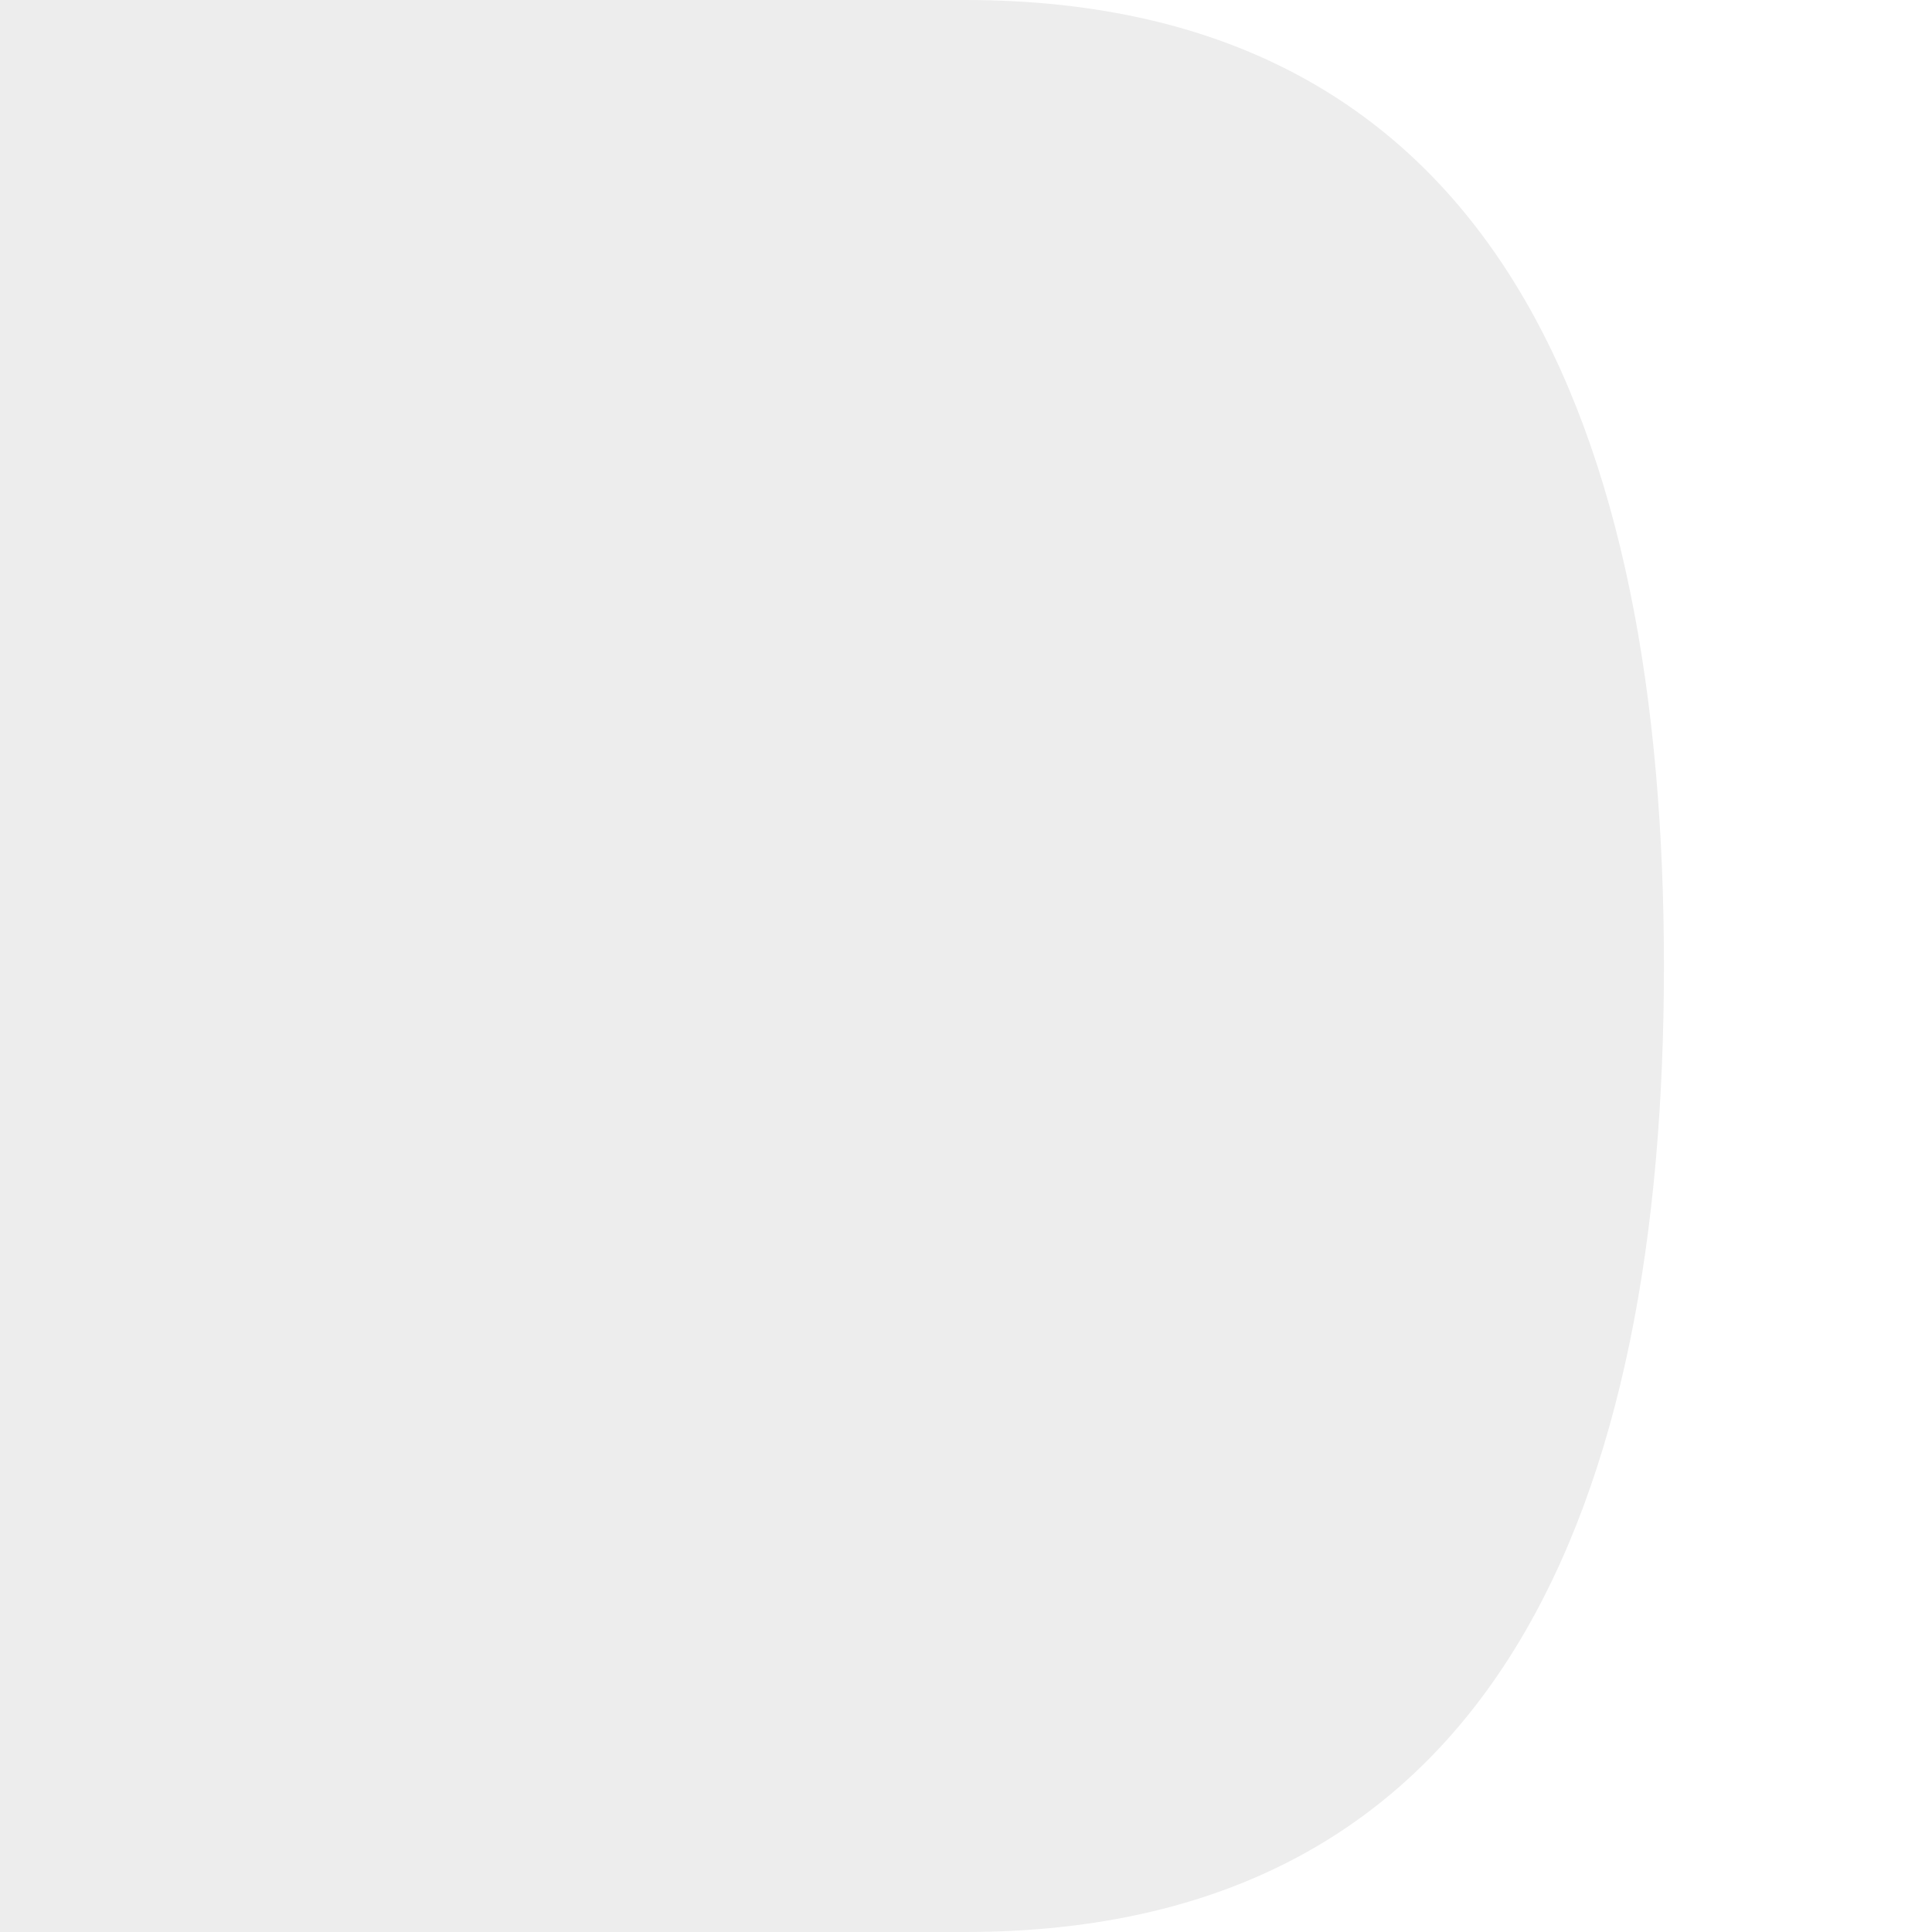
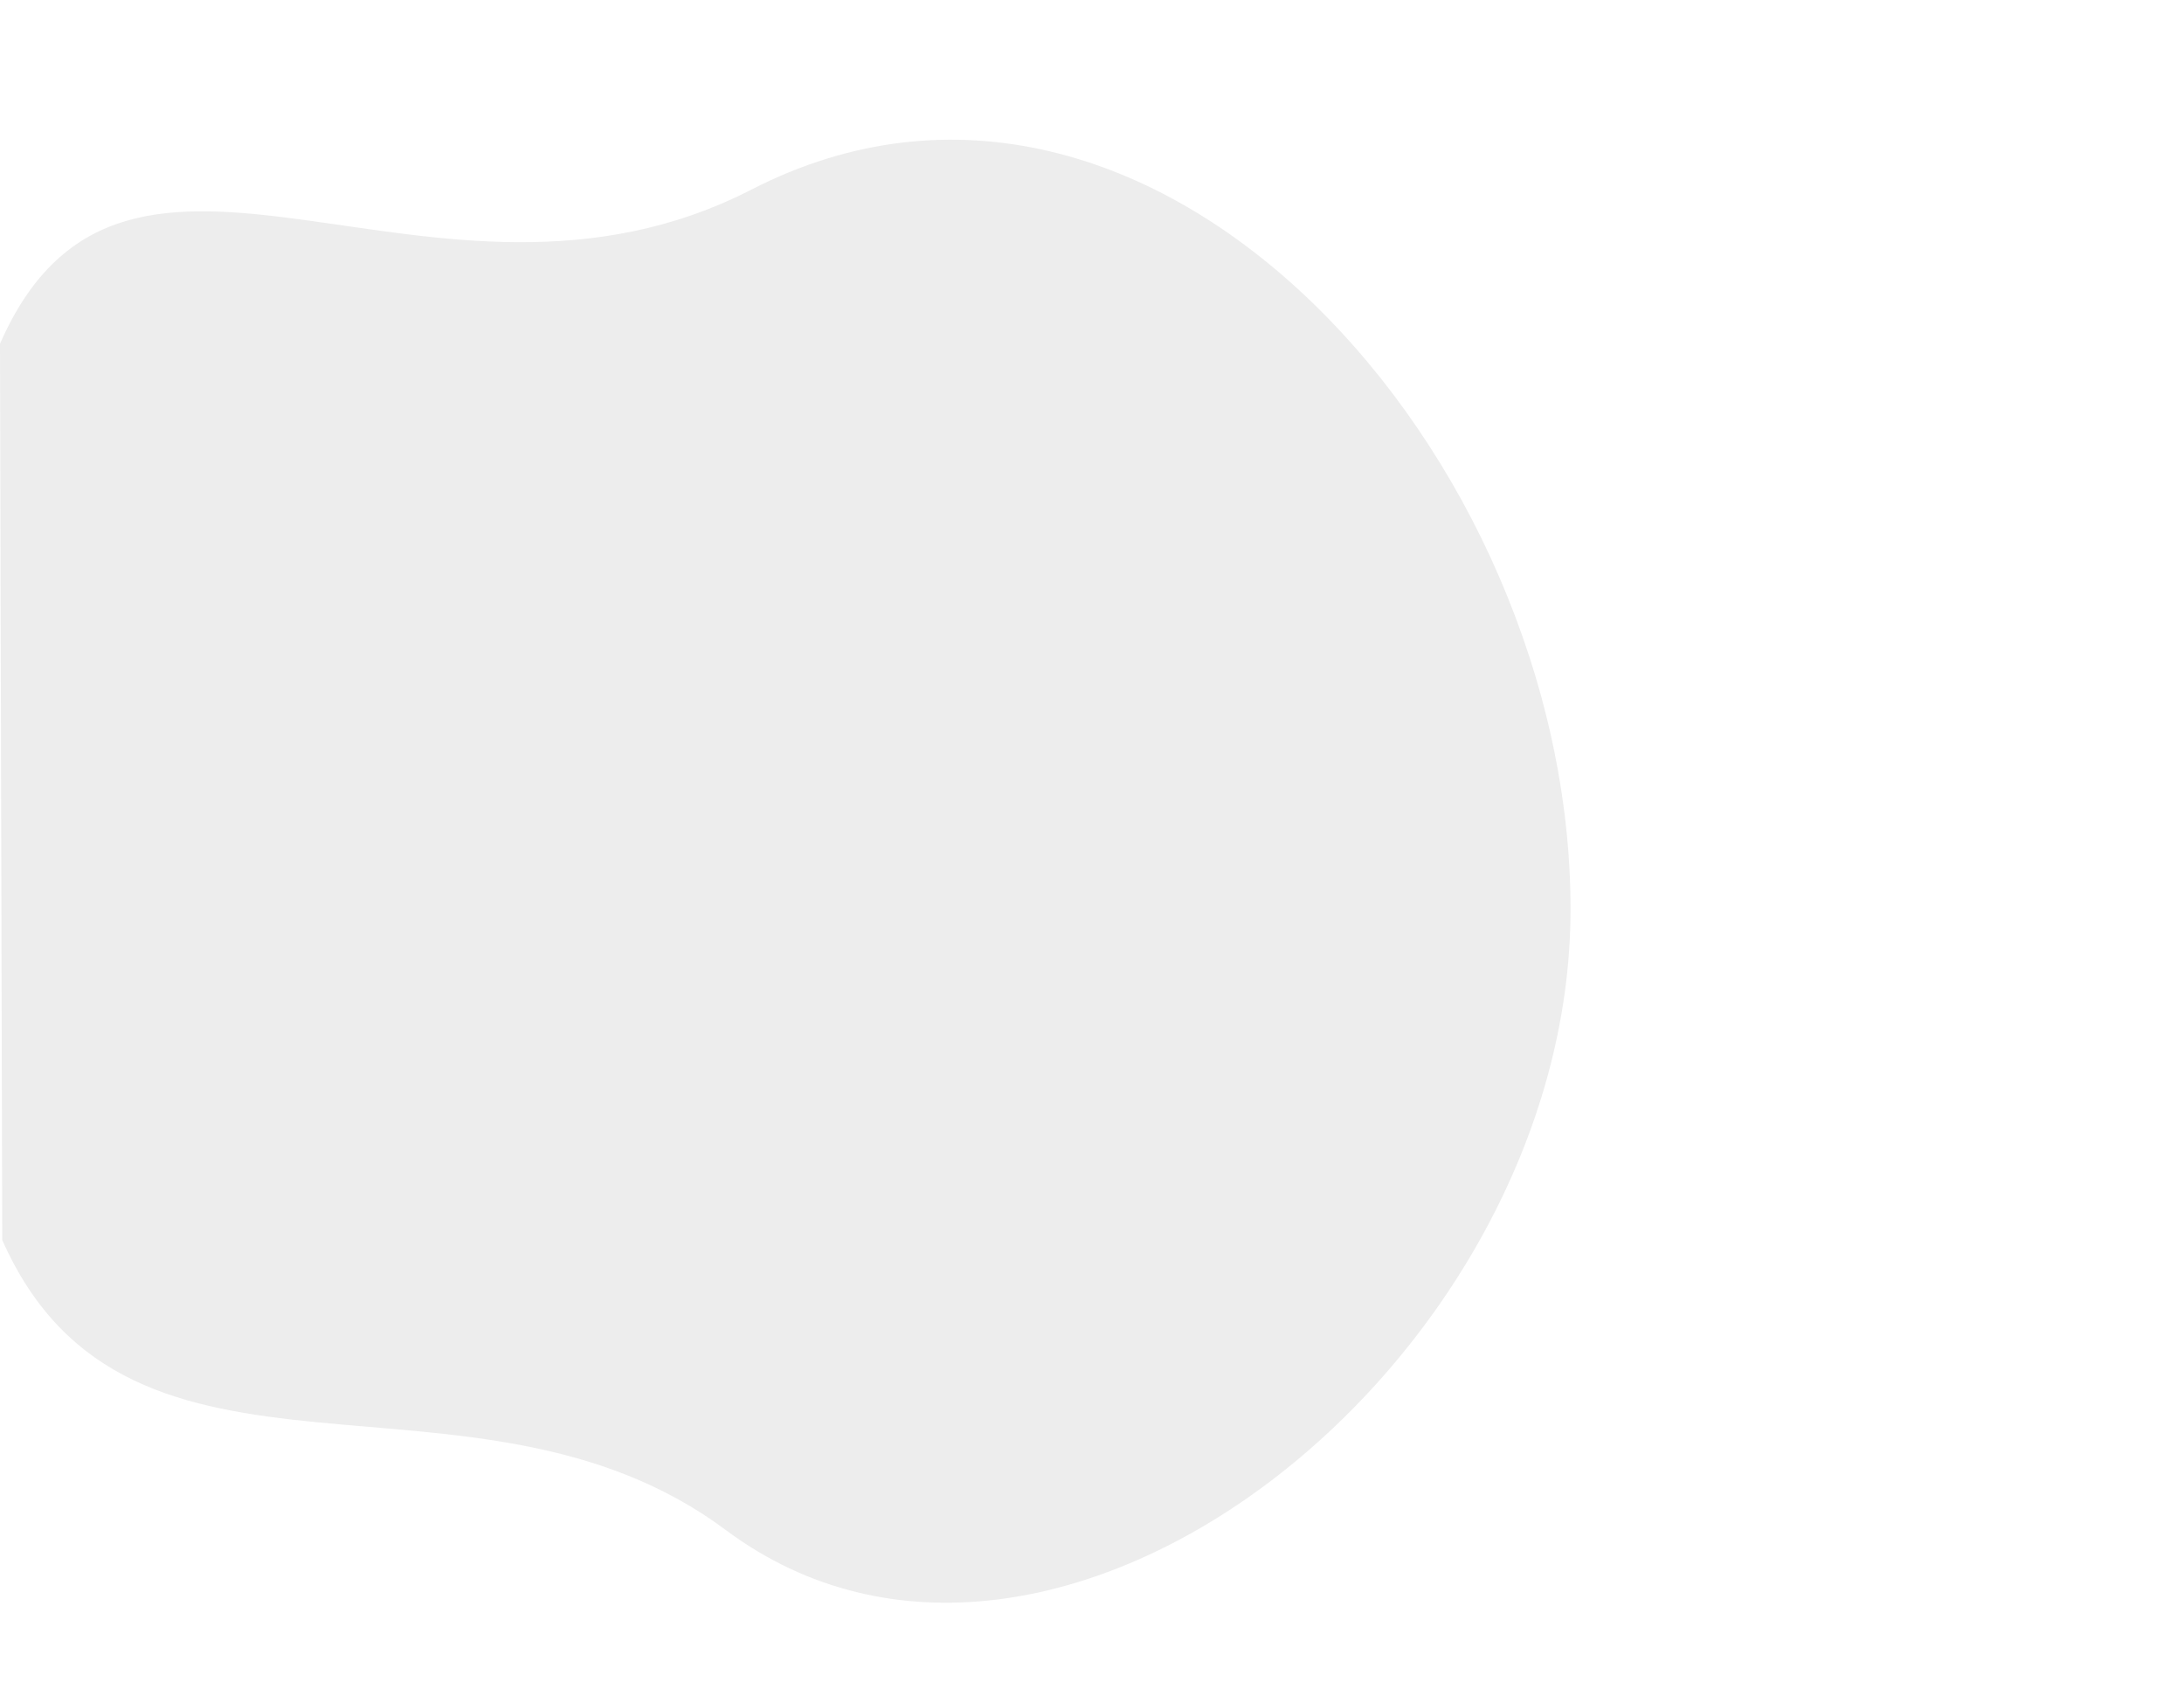
- <svg xmlns="http://www.w3.org/2000/svg" version="1.1" id="Camada_1" x="0px" y="0px" viewBox="0 0 1200 1200" style="enable-background:new 0 0 1200 1200;" xml:space="preserve">
+ <svg xmlns="http://www.w3.org/2000/svg" version="1.1" id="Camada_1" x="0px" y="0px" viewBox="0 0 680 530" style="enable-background:new 0 0 680 530;" xml:space="preserve">
  <style type="text/css">
	.st0{fill:#EDEDED;}
</style>
-   <path class="st0" d="M599.5,0c331.4,0,434,268.6,434,600s-102.6,600-434,600H0V0H599.5z" />
+   <g id="XMLID_1_">
+     <g>
+       <path class="st0" d="M0,107c39.4-89.8,134.7,3,234-48c125.3-64.3,255,83.2,255,224S328,552.3,226,476.3    C147.4,417.7,40.3,475.5,0.7,386" />
+     </g>
+   </g>
</svg>
